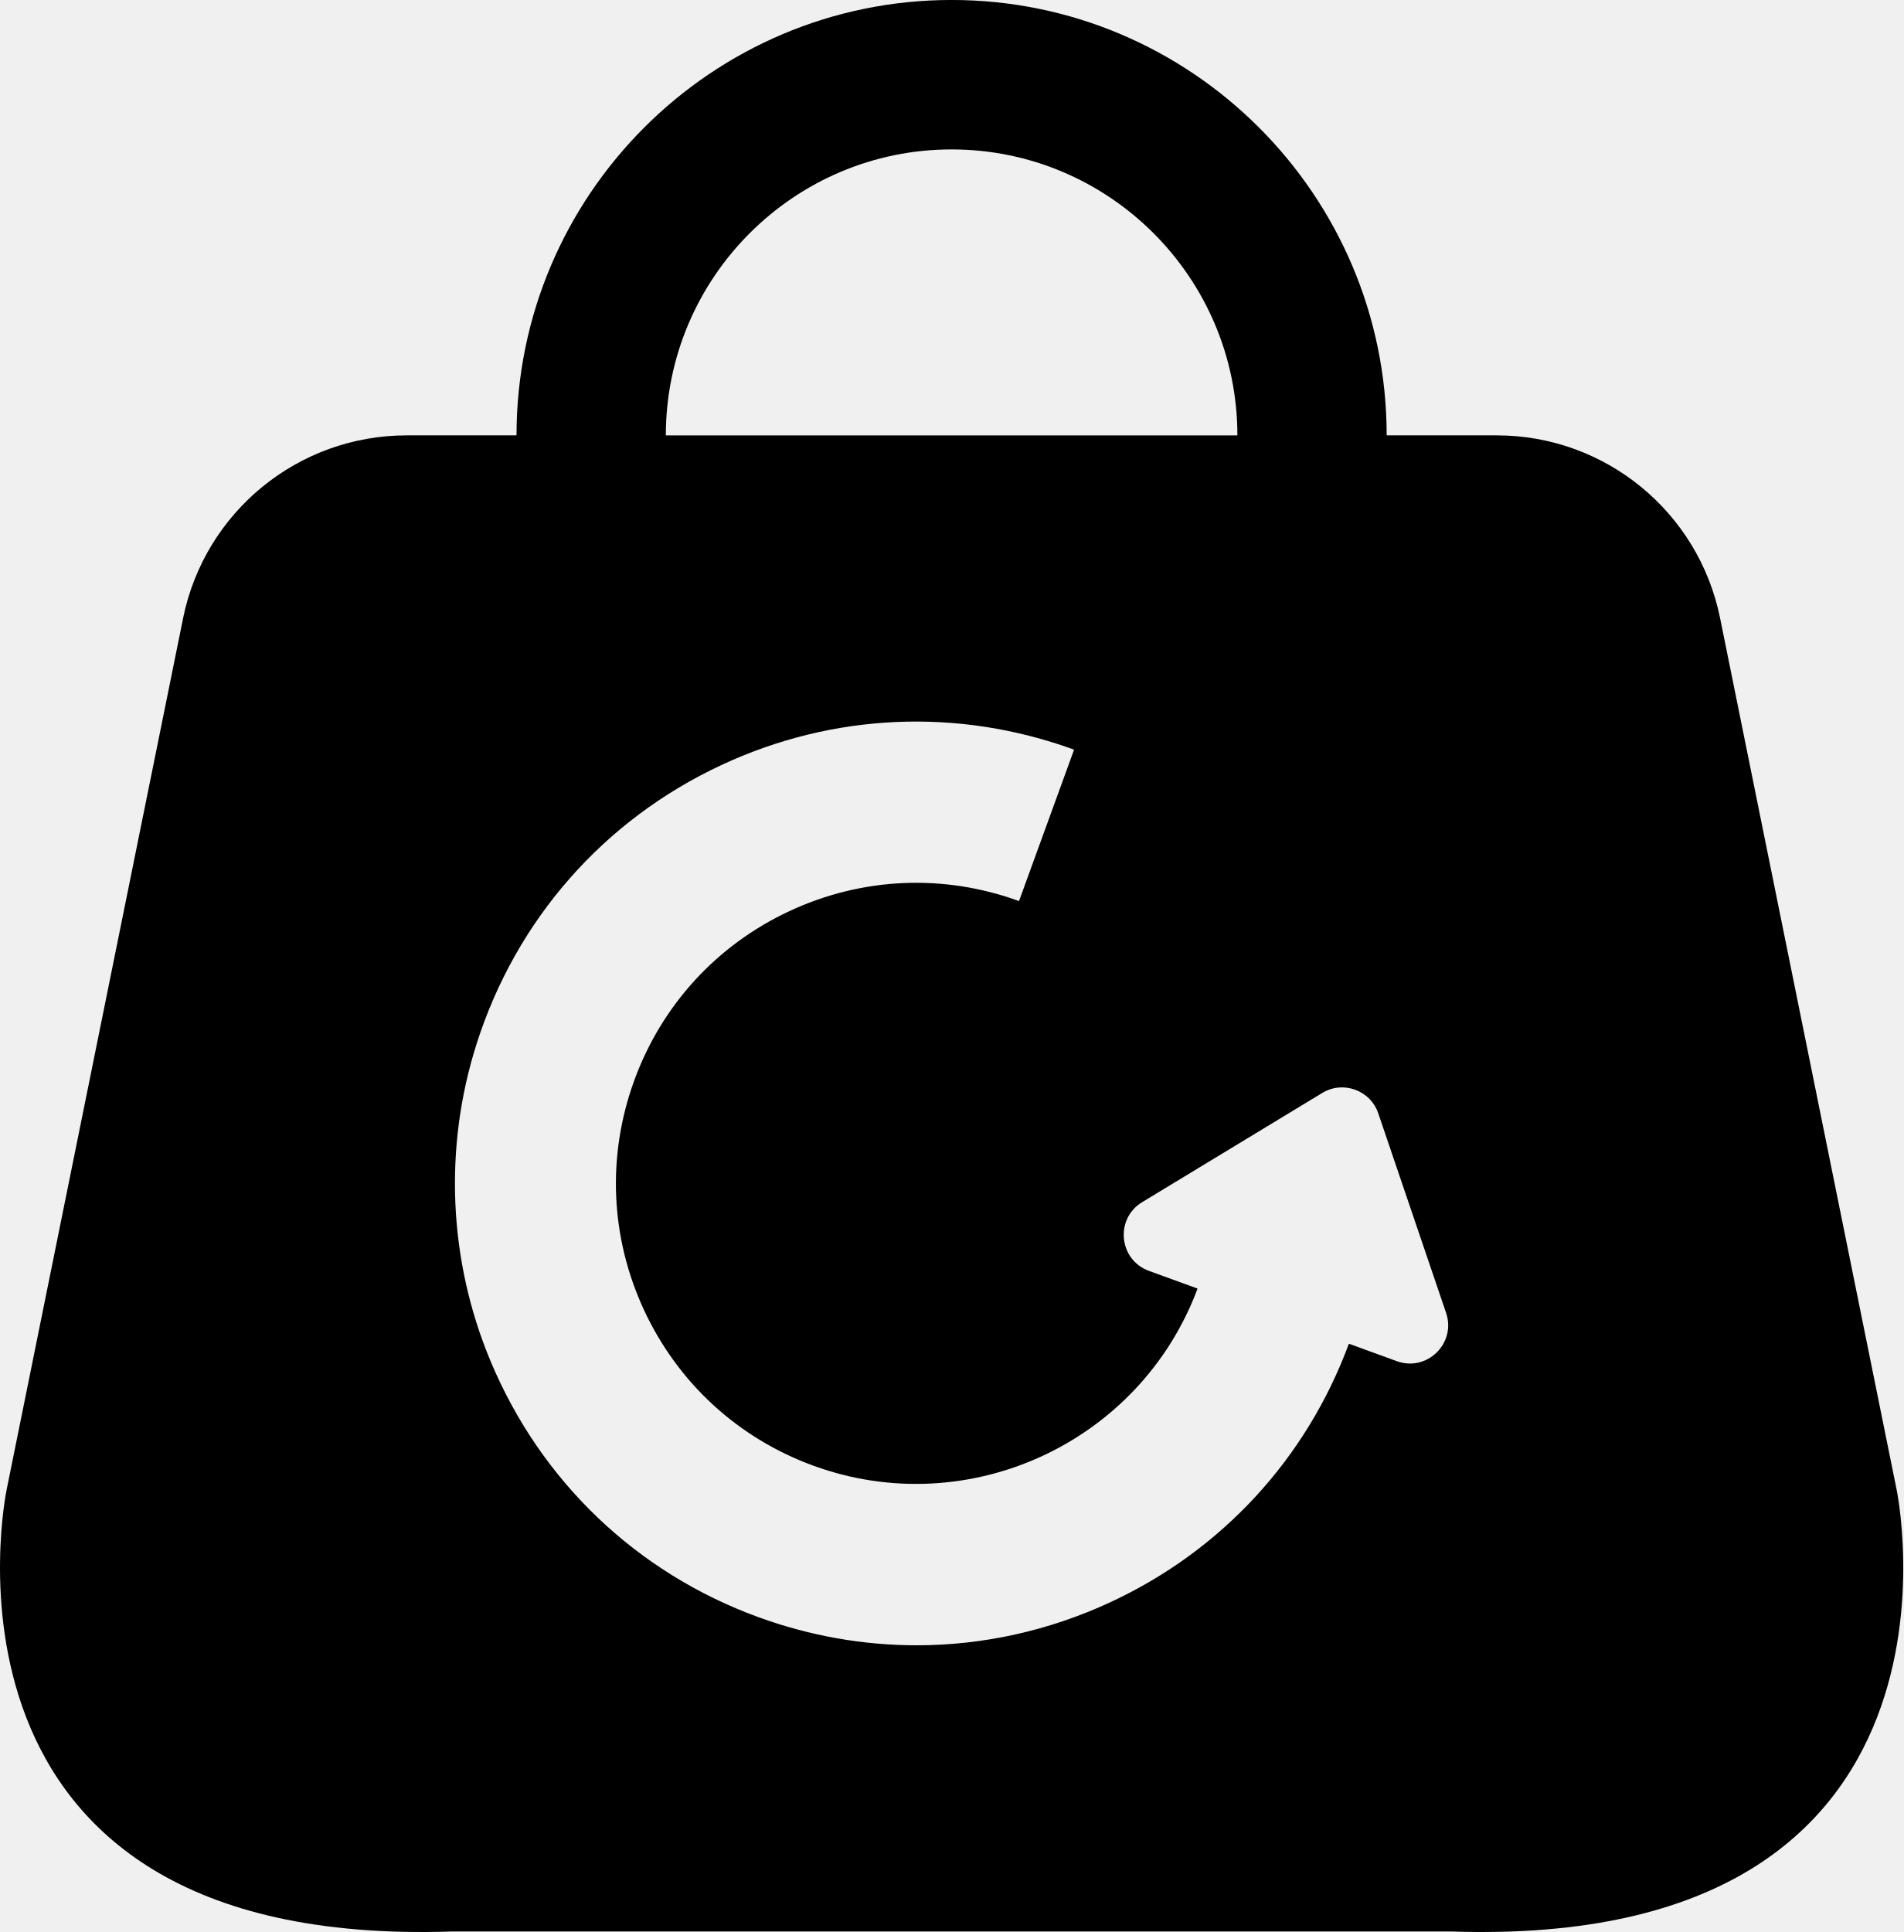
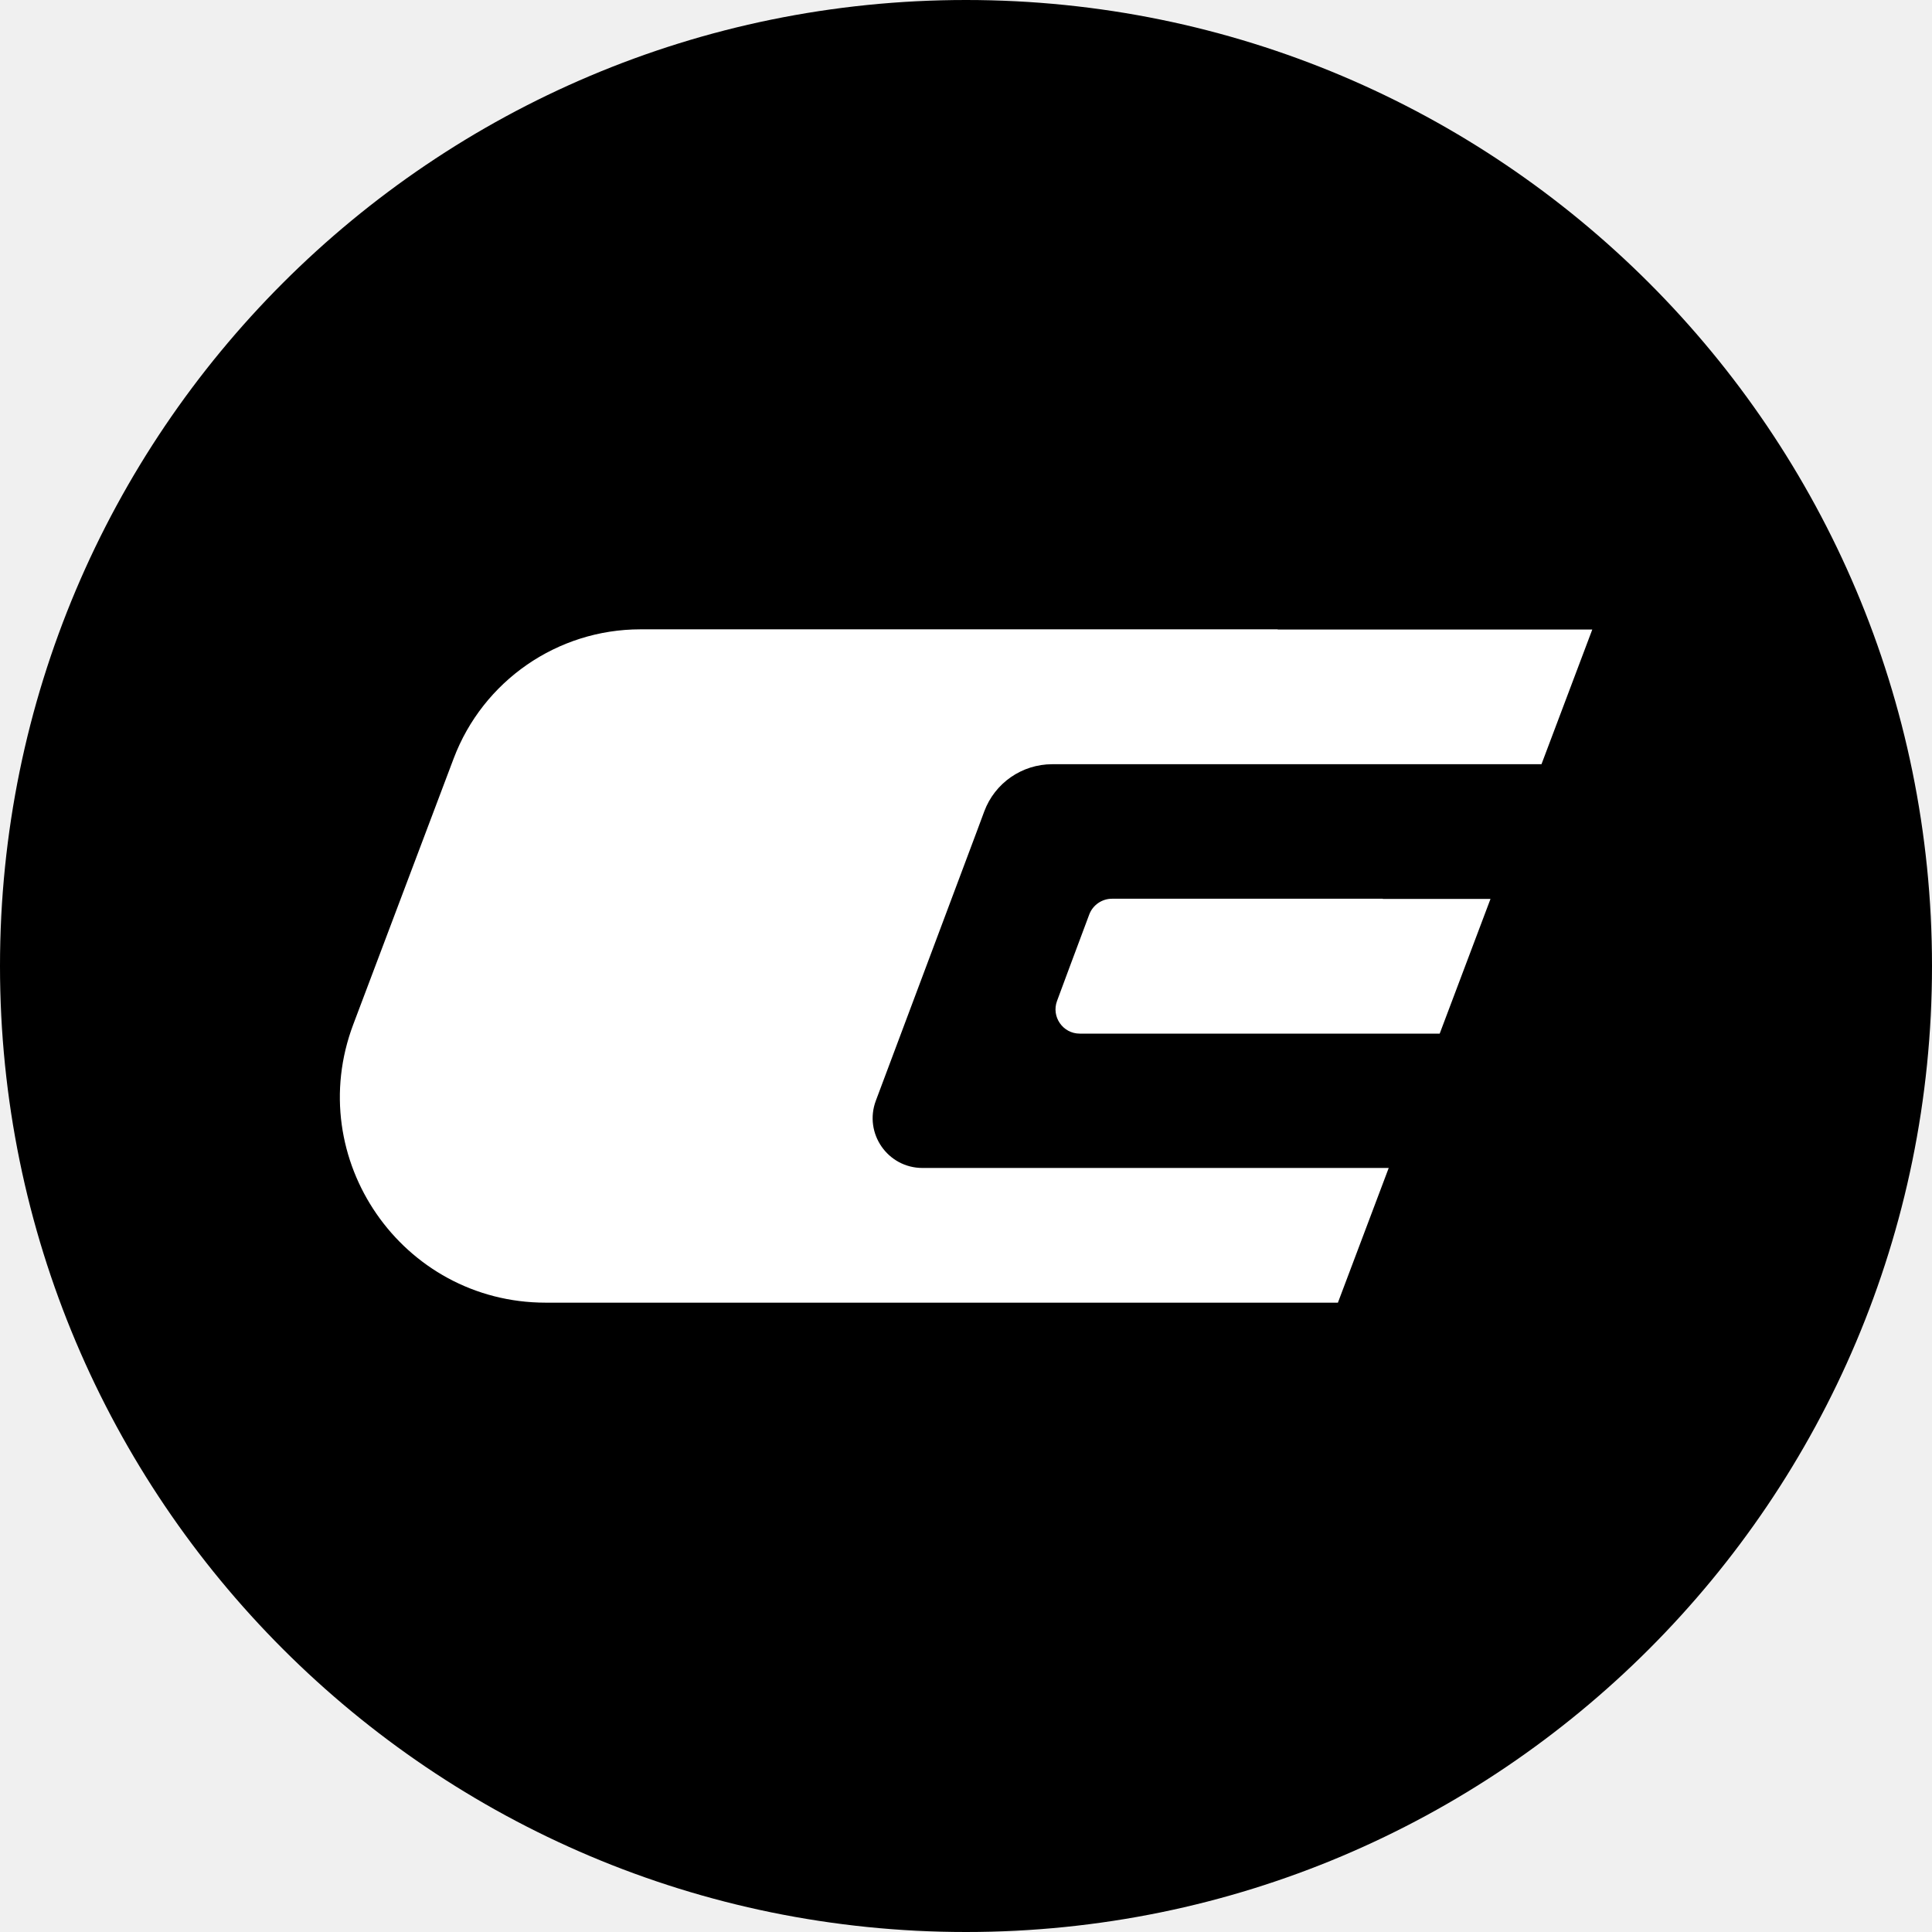
- <svg xmlns="http://www.w3.org/2000/svg" version="1.1" width="800" height="812">
-   <svg id="SvgjsSvg1027" data-name="Layer 1" viewBox="0 0 800 812">
-     <path d="M797.22,626.14l-74.22-366.37c-9.05-44.68-48.3-76.79-93.86-76.79h-46.1c-.1,0-.17-.08-.18-.18-.1-100.82-82.1-182.81-182.87-182.81s-182.78,81.99-182.88,182.81c0,.1-.08.18-.18.18h-46c-45.61,0-84.92,32.15-93.98,76.89L2.78,626.14s-40.4,193.13,187.03,185.65h420.38c227.43,7.49,187.03-185.65,187.03-185.65ZM400,62.8c66.17,0,120.02,53.82,120.11,120.01,0,.1-.08.18-.18.18h-119.94s-119.94,0-119.94,0c-.1,0-.18-.08-.18-.18.1-66.19,53.94-120.01,120.12-120.01ZM587.12,572.09l-19.98-7.28c-.09-.03-.19.01-.22.1-17.86,48.15-53.26,86.59-99.82,108.31-26.07,12.16-53.9,18.28-81.83,18.28-22.37,0-44.79-3.92-66.43-11.8-51.19-18.64-91.53-57.09-112.68-107.71-17.66-42.26-19.73-89.67-5.82-133.31,16.66-52.27,53.5-94.1,102.87-117.13,46.89-21.88,99.47-24.2,148.09-6.54.09.03.14.14.11.23l-23.03,63.31c-.03.09-.13.14-.22.1-31.63-11.47-65.84-9.95-96.34,4.28-30.55,14.26-53.73,39.56-65.26,71.26-11.53,31.7-10.03,65.99,4.21,96.56,14.25,30.57,39.54,53.76,71.22,65.3,65.01,23.67,137.08-9.64,161.32-74.31.03-.09-.01-.2-.11-.23l-20.28-7.38c-12.68-4.62-14.38-21.88-2.83-28.88l75.69-45.89c8.79-5.33,20.25-1.15,23.55,8.58l28.5,83.84c4.35,12.79-8.04,24.92-20.72,20.3Z" />
+ <svg xmlns="http://www.w3.org/2000/svg" version="1.1" width="1080" height="1080">
+   <svg id="SvgjsSvg1001" version="1.1" viewBox="0 0 1080 1080">
+     <defs>
+       <style>
+       .st0 {
+         fill: #fff;
+       }
+     </style>
+     </defs>
+     <circle cx="540" cy="540" r="540" />
+     <g>
+       <path class="st0" d="M773,502.4h-151.4c-5.6,0-10.7,3.5-12.7,8.8l-10.8,28.9-7.2,19.4c-3.3,8.8,3.2,18.3,12.7,18.3h201.2l28.4-75.3h-60.2Z" />
+       <path class="st0" d="M714.2,351.8h0s-43.5,0-43.5,0h-312.7c-46.4,0-88,28.8-104.4,72.2l-56.1,148.6c-28.4,75.2,27.2,155.6,107.6,155.6h442.8l28.4-75.3h-260.6c-19.5,0-32.9-19.4-26.1-37.6l14.1-37.6,14.1-37.6,14.1-37.6,14.1-37.6,4.2-11.3c5.9-15.9,21.1-26.4,38-26.4h273.5l28.4-75.3h-175.8Z" />
+     </g>
  </svg>
  <style>@media (prefers-color-scheme: light) { :root { filter: none; } }
- @media (prefers-color-scheme: dark) { :root { filter: invert(100%); } }
+ @media (prefers-color-scheme: dark) { :root { filter: none; } }
</style>
</svg>
